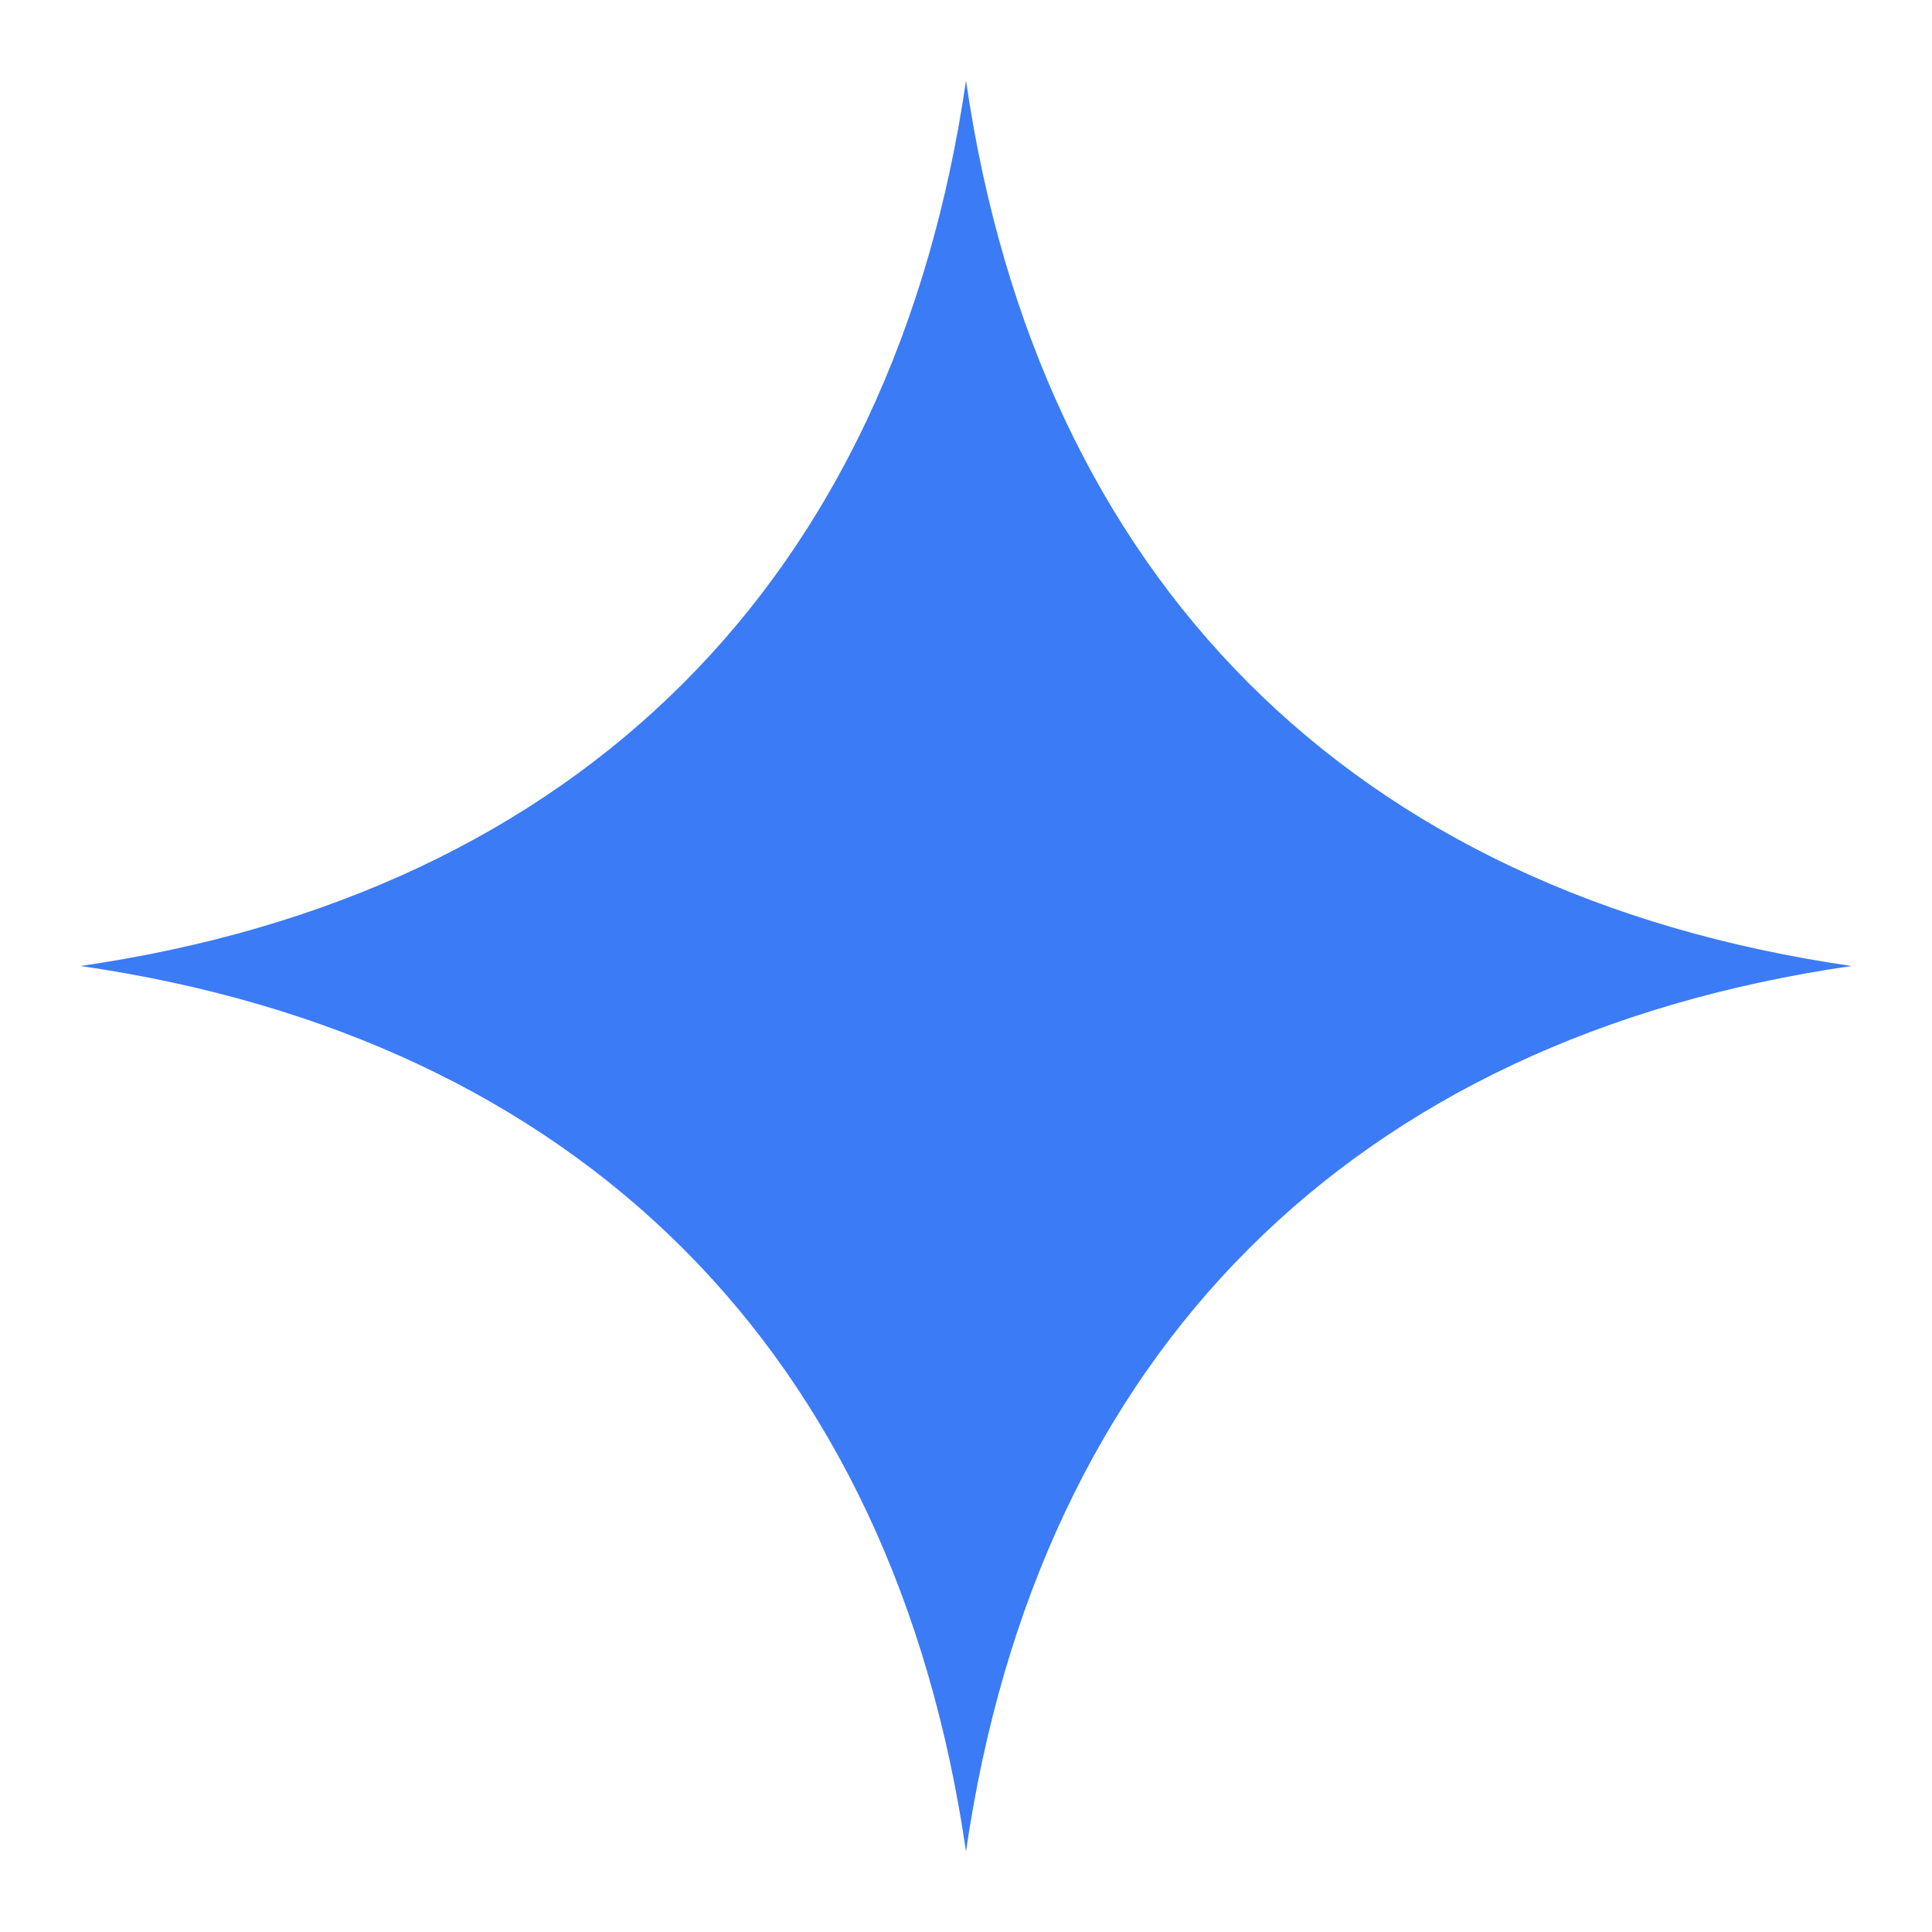
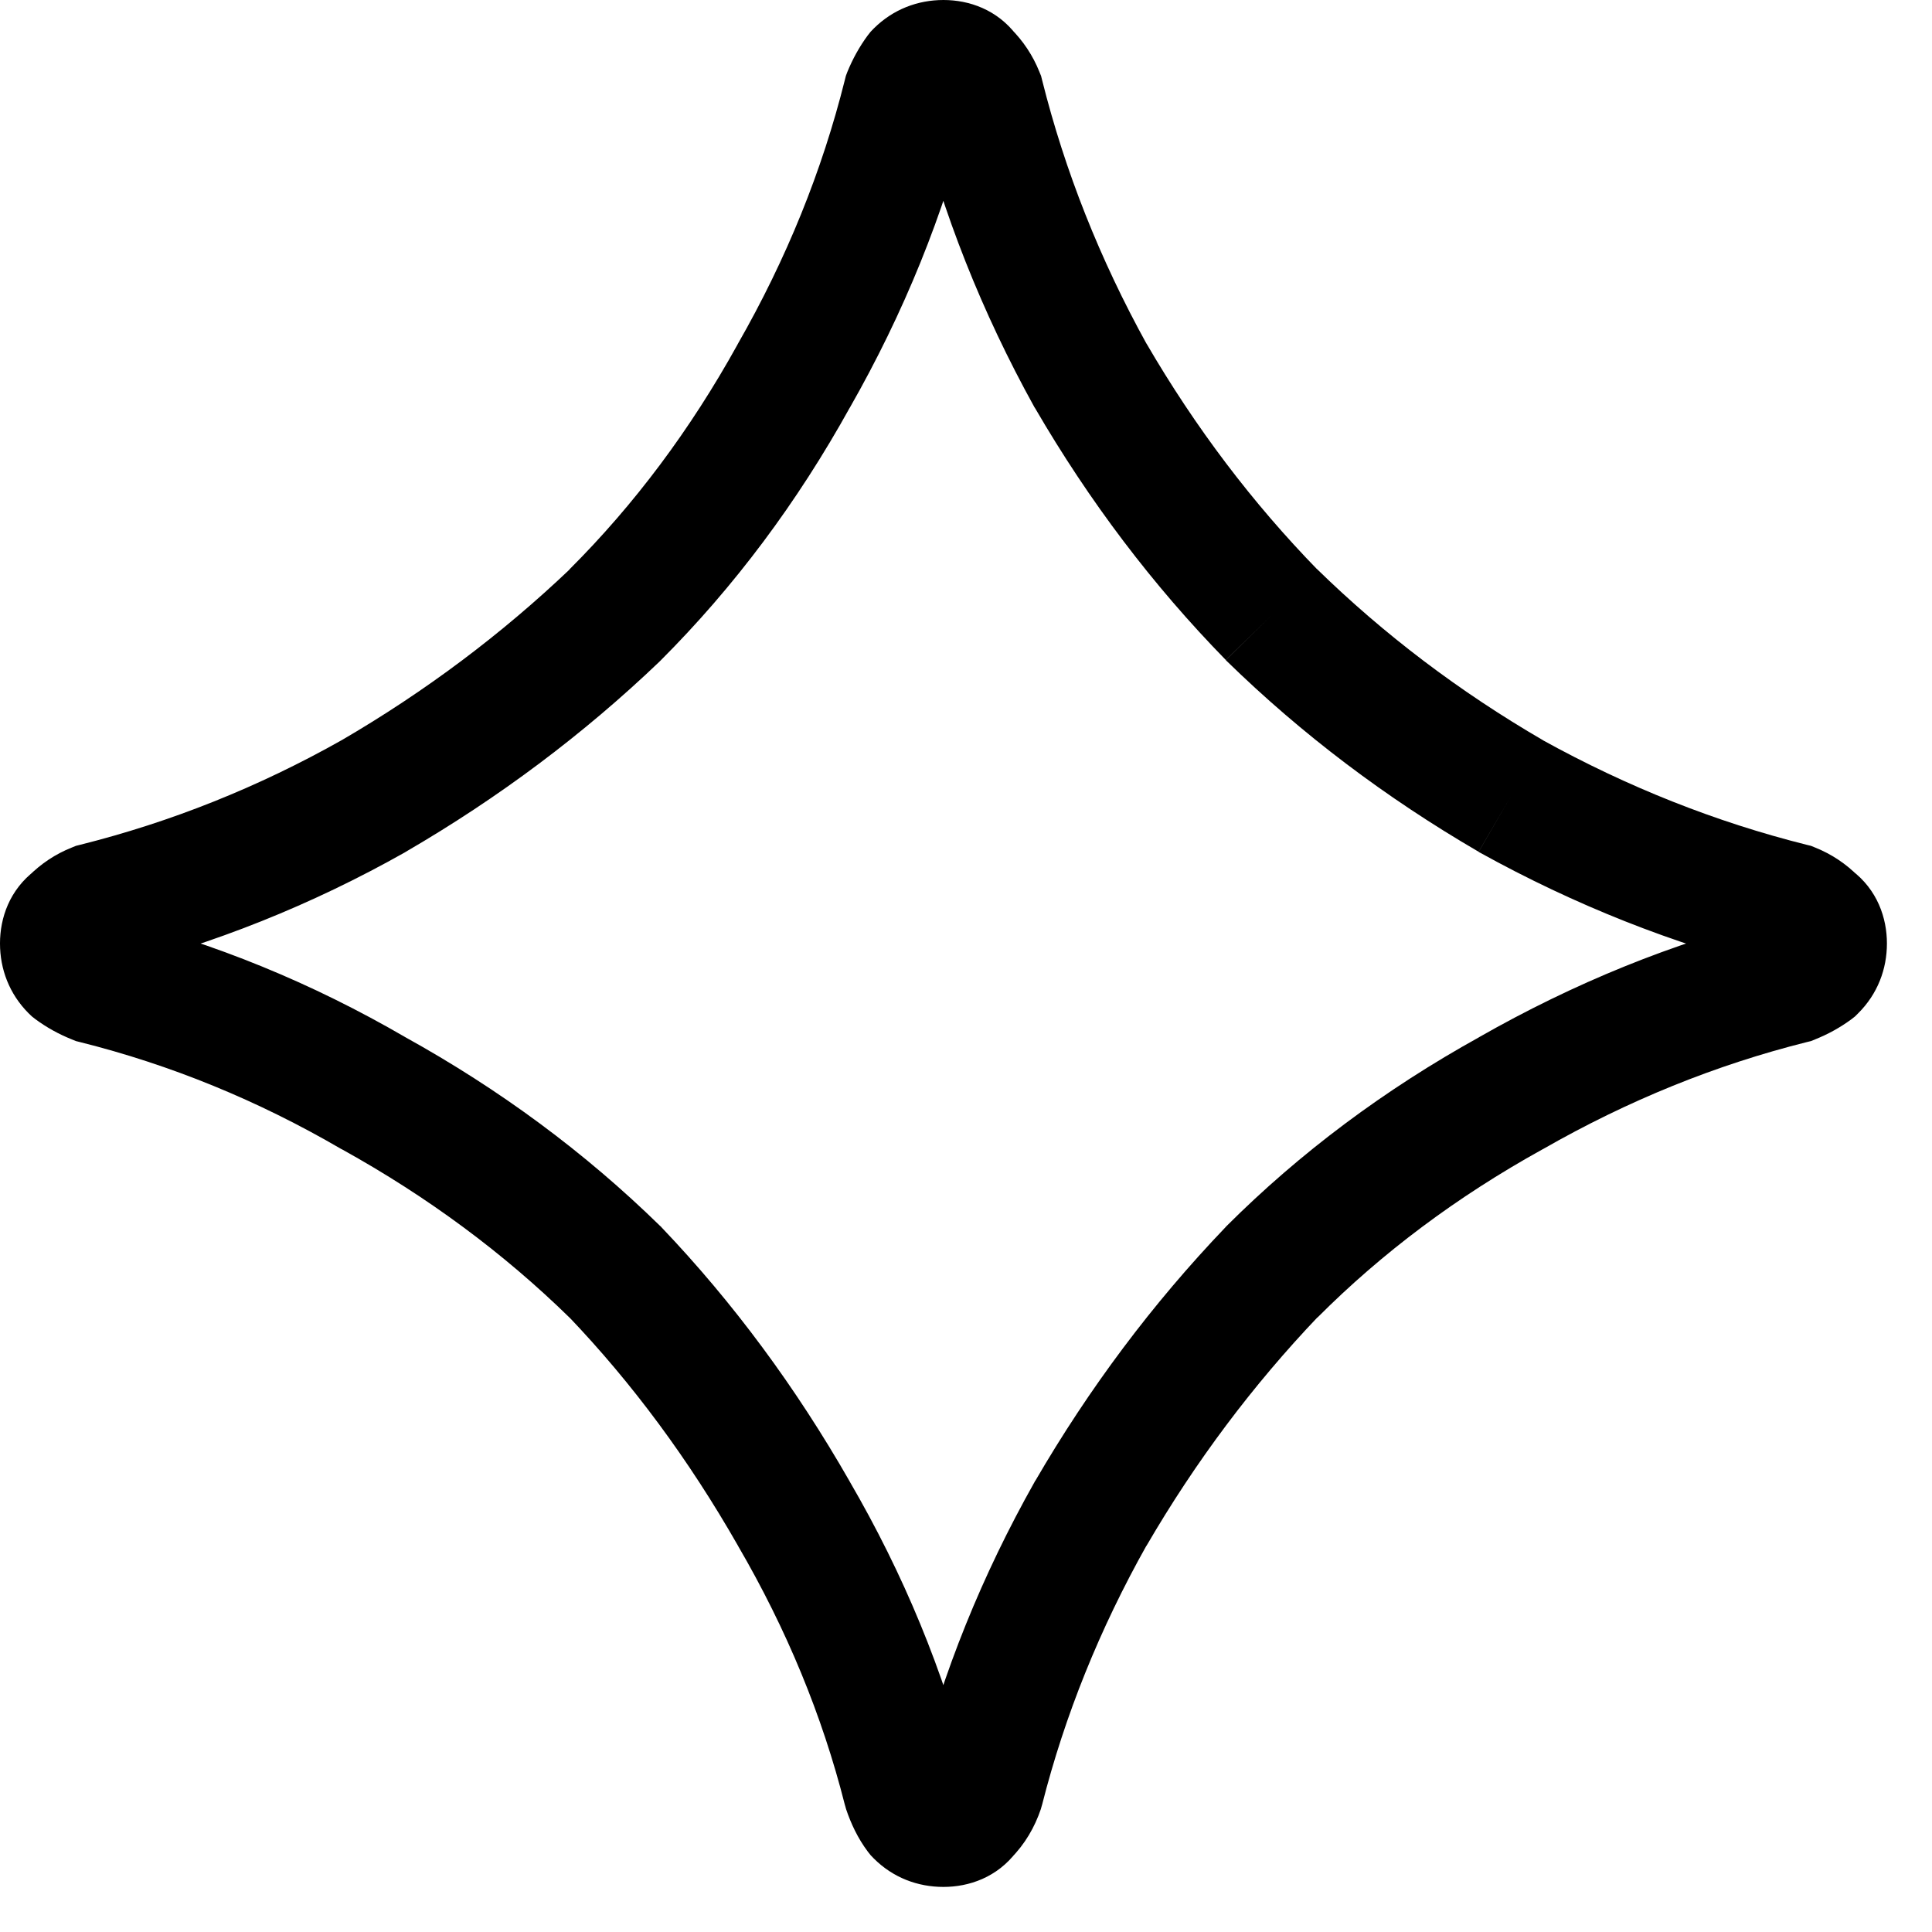
- <svg xmlns="http://www.w3.org/2000/svg" viewBox="0 0 24 24">
-   <path d="M12 1 C12.9 7.2 16.8 11.1 23 12 C16.8 12.9 12.9 16.8 12 23 C11.1 16.8 7.2 12.9 1 12 C7.2 11.1 11.1 7.2 12 1 Z" fill="#3C7BF6" />
+ <svg xmlns="http://www.w3.org/2000/svg" viewBox="0 0 15 15">
+   <path fill-rule="nonzero" d="M7.137 14.075L6.737 14.375L6.759 14.403L6.784 14.429L7.137 14.075ZM7.044 13.887L6.559 14.011L6.564 14.028L6.569 14.046L7.044 13.887ZM6.162 11.75L5.728 11.998L5.73 12.002L6.162 11.75ZM4.775 9.875L5.137 9.53L5.131 9.523L5.124 9.517L4.775 9.875ZM2.9 8.488L2.648 8.92L2.658 8.925L2.9 8.488ZM0.744 7.606L0.558 8.07L0.59 8.083L0.622 8.091L0.744 7.606ZM0.575 7.513L0.221 7.866L0.247 7.891L0.275 7.913L0.575 7.513ZM0.575 7.156L0.875 7.556L0.903 7.535L0.929 7.51L0.575 7.156ZM0.744 7.044L0.622 6.559L0.59 6.567L0.558 6.58L0.744 7.044ZM2.9 6.181L3.145 6.617L3.151 6.613L2.9 6.181ZM4.775 4.775L5.12 5.137L5.128 5.129L4.775 4.775ZM6.162 2.919L5.728 2.671L5.725 2.677L6.162 2.919ZM7.044 0.744L6.579 0.558L6.567 0.59L6.559 0.622L7.044 0.744ZM7.137 0.575L6.784 0.221L6.759 0.247L6.737 0.275L7.137 0.575ZM7.494 0.575L7.094 0.875L7.115 0.903L7.14 0.929L7.494 0.575ZM7.606 0.744L8.091 0.622L8.083 0.59L8.07 0.558L7.606 0.744ZM8.469 2.919L8.031 3.161L8.037 3.17L8.469 2.919ZM9.875 4.775L9.517 5.125L9.525 5.133L9.875 4.775ZM11.731 6.181L11.48 6.614L11.489 6.619L11.731 6.181ZM13.906 7.044L14.092 6.58L14.06 6.567L14.027 6.559L13.906 7.044ZM14.075 7.156L13.721 7.51L13.746 7.535L13.775 7.556L14.075 7.156ZM14.075 7.513L14.375 7.913L14.403 7.891L14.428 7.866L14.075 7.513ZM13.906 7.606L14.027 8.091L14.06 8.083L14.092 8.07L13.906 7.606ZM11.731 8.488L11.973 8.925L11.979 8.922L11.731 8.488ZM9.875 9.875L9.521 9.521L9.513 9.53L9.875 9.875ZM8.469 11.75L8.036 11.498L8.033 11.505L8.469 11.75ZM7.606 13.887L8.081 14.046L8.086 14.028L8.091 14.011L7.606 13.887ZM7.494 14.075L7.14 13.722L7.115 13.747L7.094 13.775L7.494 14.075ZM7.325 14.15V13.65C7.344 13.65 7.373 13.653 7.408 13.667C7.442 13.681 7.471 13.701 7.491 13.722L7.137 14.075L6.784 14.429C6.934 14.579 7.126 14.65 7.325 14.65V14.15ZM7.137 14.075L7.537 13.775C7.539 13.778 7.53 13.766 7.518 13.729L7.044 13.887L6.569 14.046C6.607 14.159 6.66 14.272 6.737 14.375L7.137 14.075ZM7.044 13.887L7.528 13.764C7.329 12.98 7.017 12.224 6.595 11.499L6.162 11.75L5.73 12.002C6.108 12.651 6.384 13.32 6.559 14.011L7.044 13.887ZM6.162 11.75L6.597 11.502C6.178 10.769 5.691 10.111 5.137 9.53L4.775 9.875L4.413 10.22C4.909 10.739 5.347 11.331 5.728 11.998L6.162 11.75ZM4.775 9.875L5.124 9.517C4.541 8.947 3.88 8.458 3.142 8.05L2.9 8.488L2.658 8.925C3.32 9.292 3.909 9.728 4.425 10.233L4.775 9.875ZM2.9 8.488L3.151 8.055C2.424 7.632 1.662 7.32 0.865 7.121L0.744 7.606L0.622 8.091C1.325 8.267 2.001 8.543 2.648 8.92L2.9 8.488ZM0.744 7.606L0.929 7.142C0.905 7.132 0.887 7.122 0.875 7.113L0.575 7.513L0.275 7.913C0.363 7.978 0.458 8.03 0.558 8.07L0.744 7.606ZM0.575 7.513L0.929 7.159C0.949 7.179 0.969 7.208 0.983 7.242C0.997 7.277 1 7.306 1 7.325H0.5H-4.87566e-05C-4.87566e-05 7.524 0.072 7.716 0.221 7.866L0.575 7.513ZM0.5 7.325H1C1 7.343 0.997 7.381 0.976 7.43C0.953 7.481 0.917 7.525 0.875 7.556L0.575 7.156L0.275 6.756C0.073 6.908 -4.87566e-05 7.128 -4.87566e-05 7.325H0.5ZM0.575 7.156L0.929 7.51C0.931 7.507 0.932 7.506 0.932 7.507C0.931 7.507 0.93 7.508 0.929 7.508L0.744 7.044L0.558 6.58C0.429 6.631 0.317 6.707 0.221 6.803L0.575 7.156ZM0.744 7.044L0.865 7.529C1.659 7.33 2.42 7.026 3.145 6.617L2.9 6.181L2.654 5.746C2.005 6.112 1.328 6.382 0.622 6.559L0.744 7.044ZM2.9 6.181L3.151 6.613C3.872 6.194 4.529 5.702 5.12 5.137L4.775 4.775L4.43 4.414C3.896 4.923 3.303 5.368 2.649 5.749L2.9 6.181ZM4.775 4.775L5.128 5.129C5.701 4.556 6.191 3.9 6.6 3.161L6.162 2.919L5.725 2.677C5.359 3.338 4.924 3.919 4.421 4.421L4.775 4.775ZM6.162 2.919L6.597 3.167C7.018 2.429 7.33 1.661 7.529 0.865L7.044 0.744L6.559 0.622C6.383 1.326 6.107 2.009 5.728 2.671L6.162 2.919ZM7.044 0.744L7.508 0.929C7.518 0.905 7.528 0.887 7.537 0.875L7.137 0.575L6.737 0.275C6.672 0.363 6.62 0.458 6.579 0.558L7.044 0.744ZM7.137 0.575L7.491 0.929C7.471 0.949 7.442 0.969 7.408 0.983C7.373 0.997 7.344 1 7.325 1V0.5V1.12057e-05C7.126 1.12057e-05 6.934 0.072 6.784 0.221L7.137 0.575ZM7.325 0.5V1C7.307 1 7.268 0.997 7.22 0.976C7.169 0.953 7.125 0.917 7.094 0.875L7.494 0.575L7.894 0.275C7.742 0.073 7.522 1.12057e-05 7.325 1.12057e-05V0.5ZM7.494 0.575L7.14 0.929C7.143 0.931 7.144 0.933 7.143 0.932C7.143 0.931 7.142 0.93 7.142 0.929L7.606 0.744L8.07 0.558C8.019 0.43 7.943 0.317 7.847 0.221L7.494 0.575ZM7.606 0.744L7.121 0.865C7.32 1.659 7.623 2.424 8.031 3.161L8.469 2.919L8.906 2.677C8.539 2.013 8.268 1.329 8.091 0.622L7.606 0.744ZM8.469 2.919L8.037 3.17C8.457 3.892 8.95 4.544 9.517 5.124L9.875 4.775L10.232 4.426C9.725 3.906 9.281 3.32 8.901 2.667L8.469 2.919ZM9.875 4.775L9.525 5.133C10.106 5.7 10.758 6.193 11.48 6.613L11.731 6.181L11.983 5.749C11.329 5.369 10.744 4.925 10.224 4.417L9.875 4.775ZM11.731 6.181L11.489 6.619C12.226 7.027 12.991 7.33 13.785 7.529L13.906 7.044L14.027 6.559C13.321 6.382 12.637 6.111 11.973 5.744L11.731 6.181ZM13.906 7.044L13.72 7.508C13.72 7.508 13.719 7.507 13.718 7.507C13.717 7.506 13.719 7.507 13.721 7.51L14.075 7.156L14.428 6.803C14.333 6.707 14.22 6.631 14.092 6.58L13.906 7.044ZM14.075 7.156L13.775 7.556C13.733 7.525 13.697 7.481 13.674 7.43C13.653 7.381 13.65 7.343 13.65 7.325H14.15H14.65C14.65 7.128 14.577 6.908 14.375 6.756L14.075 7.156ZM14.15 7.325H13.65C13.65 7.306 13.653 7.277 13.667 7.242C13.681 7.208 13.701 7.179 13.721 7.159L14.075 7.513L14.428 7.866C14.578 7.716 14.65 7.524 14.65 7.325H14.15ZM14.075 7.513L13.775 7.113C13.763 7.122 13.745 7.132 13.72 7.142L13.906 7.606L14.092 8.07C14.192 8.03 14.287 7.978 14.375 7.913L14.075 7.513ZM13.906 7.606L13.785 7.121C12.989 7.32 12.221 7.632 11.483 8.053L11.731 8.488L11.979 8.922C12.641 8.543 13.324 8.267 14.027 8.091L13.906 7.606ZM11.731 8.488L11.489 8.05C10.75 8.459 10.094 8.949 9.521 9.521L9.875 9.875L10.229 10.229C10.731 9.726 11.312 9.291 11.973 8.925L11.731 8.488ZM9.875 9.875L9.513 9.53C8.948 10.121 8.456 10.778 8.037 11.499L8.469 11.75L8.901 12.002C9.282 11.347 9.727 10.754 10.236 10.22L9.875 9.875ZM8.469 11.75L8.033 11.505C7.625 12.229 7.32 12.982 7.122 13.764L7.606 13.887L8.091 14.011C8.267 13.318 8.538 12.646 8.904 11.995L8.469 11.75ZM7.606 13.887L7.132 13.729C7.13 13.735 7.129 13.736 7.131 13.733C7.132 13.731 7.135 13.726 7.14 13.722L7.494 14.075L7.847 14.429C7.958 14.318 8.034 14.185 8.081 14.046L7.606 13.887ZM7.494 14.075L7.094 13.775C7.125 13.733 7.169 13.697 7.22 13.674C7.268 13.653 7.307 13.65 7.325 13.65V14.15V14.65C7.522 14.65 7.742 14.577 7.894 14.375L7.494 14.075Z" fill="currentColor" />
</svg>
